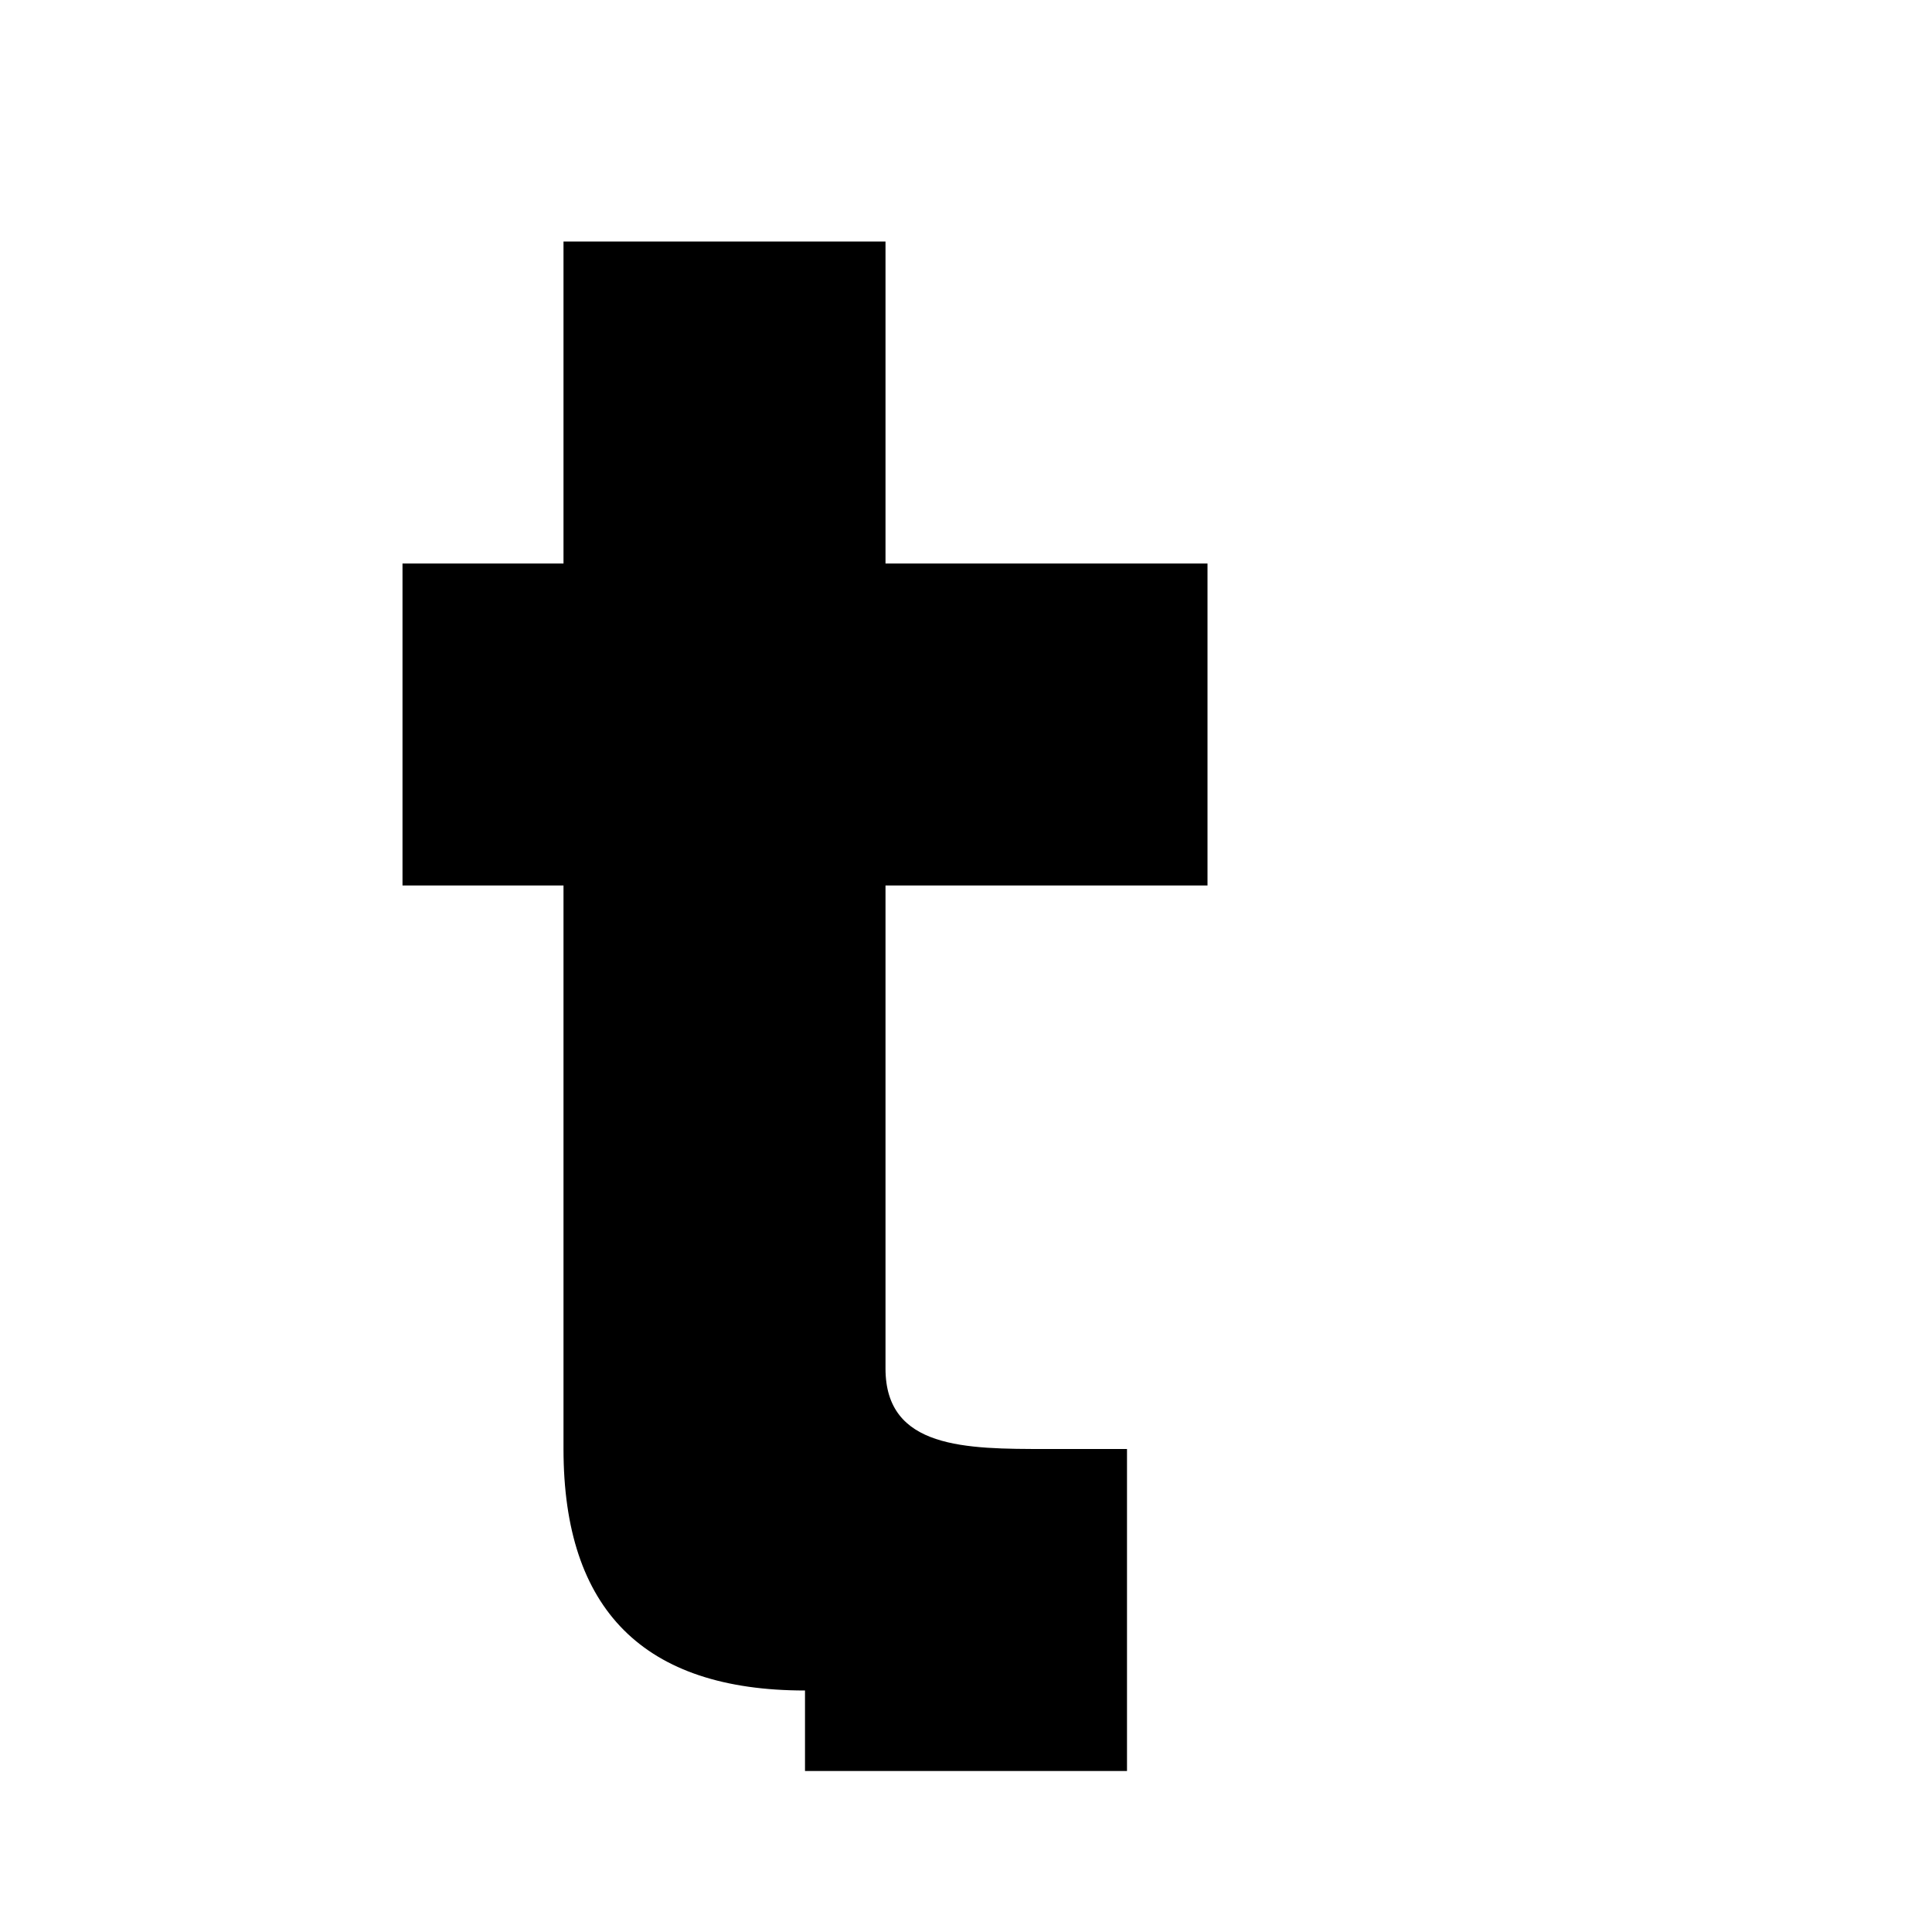
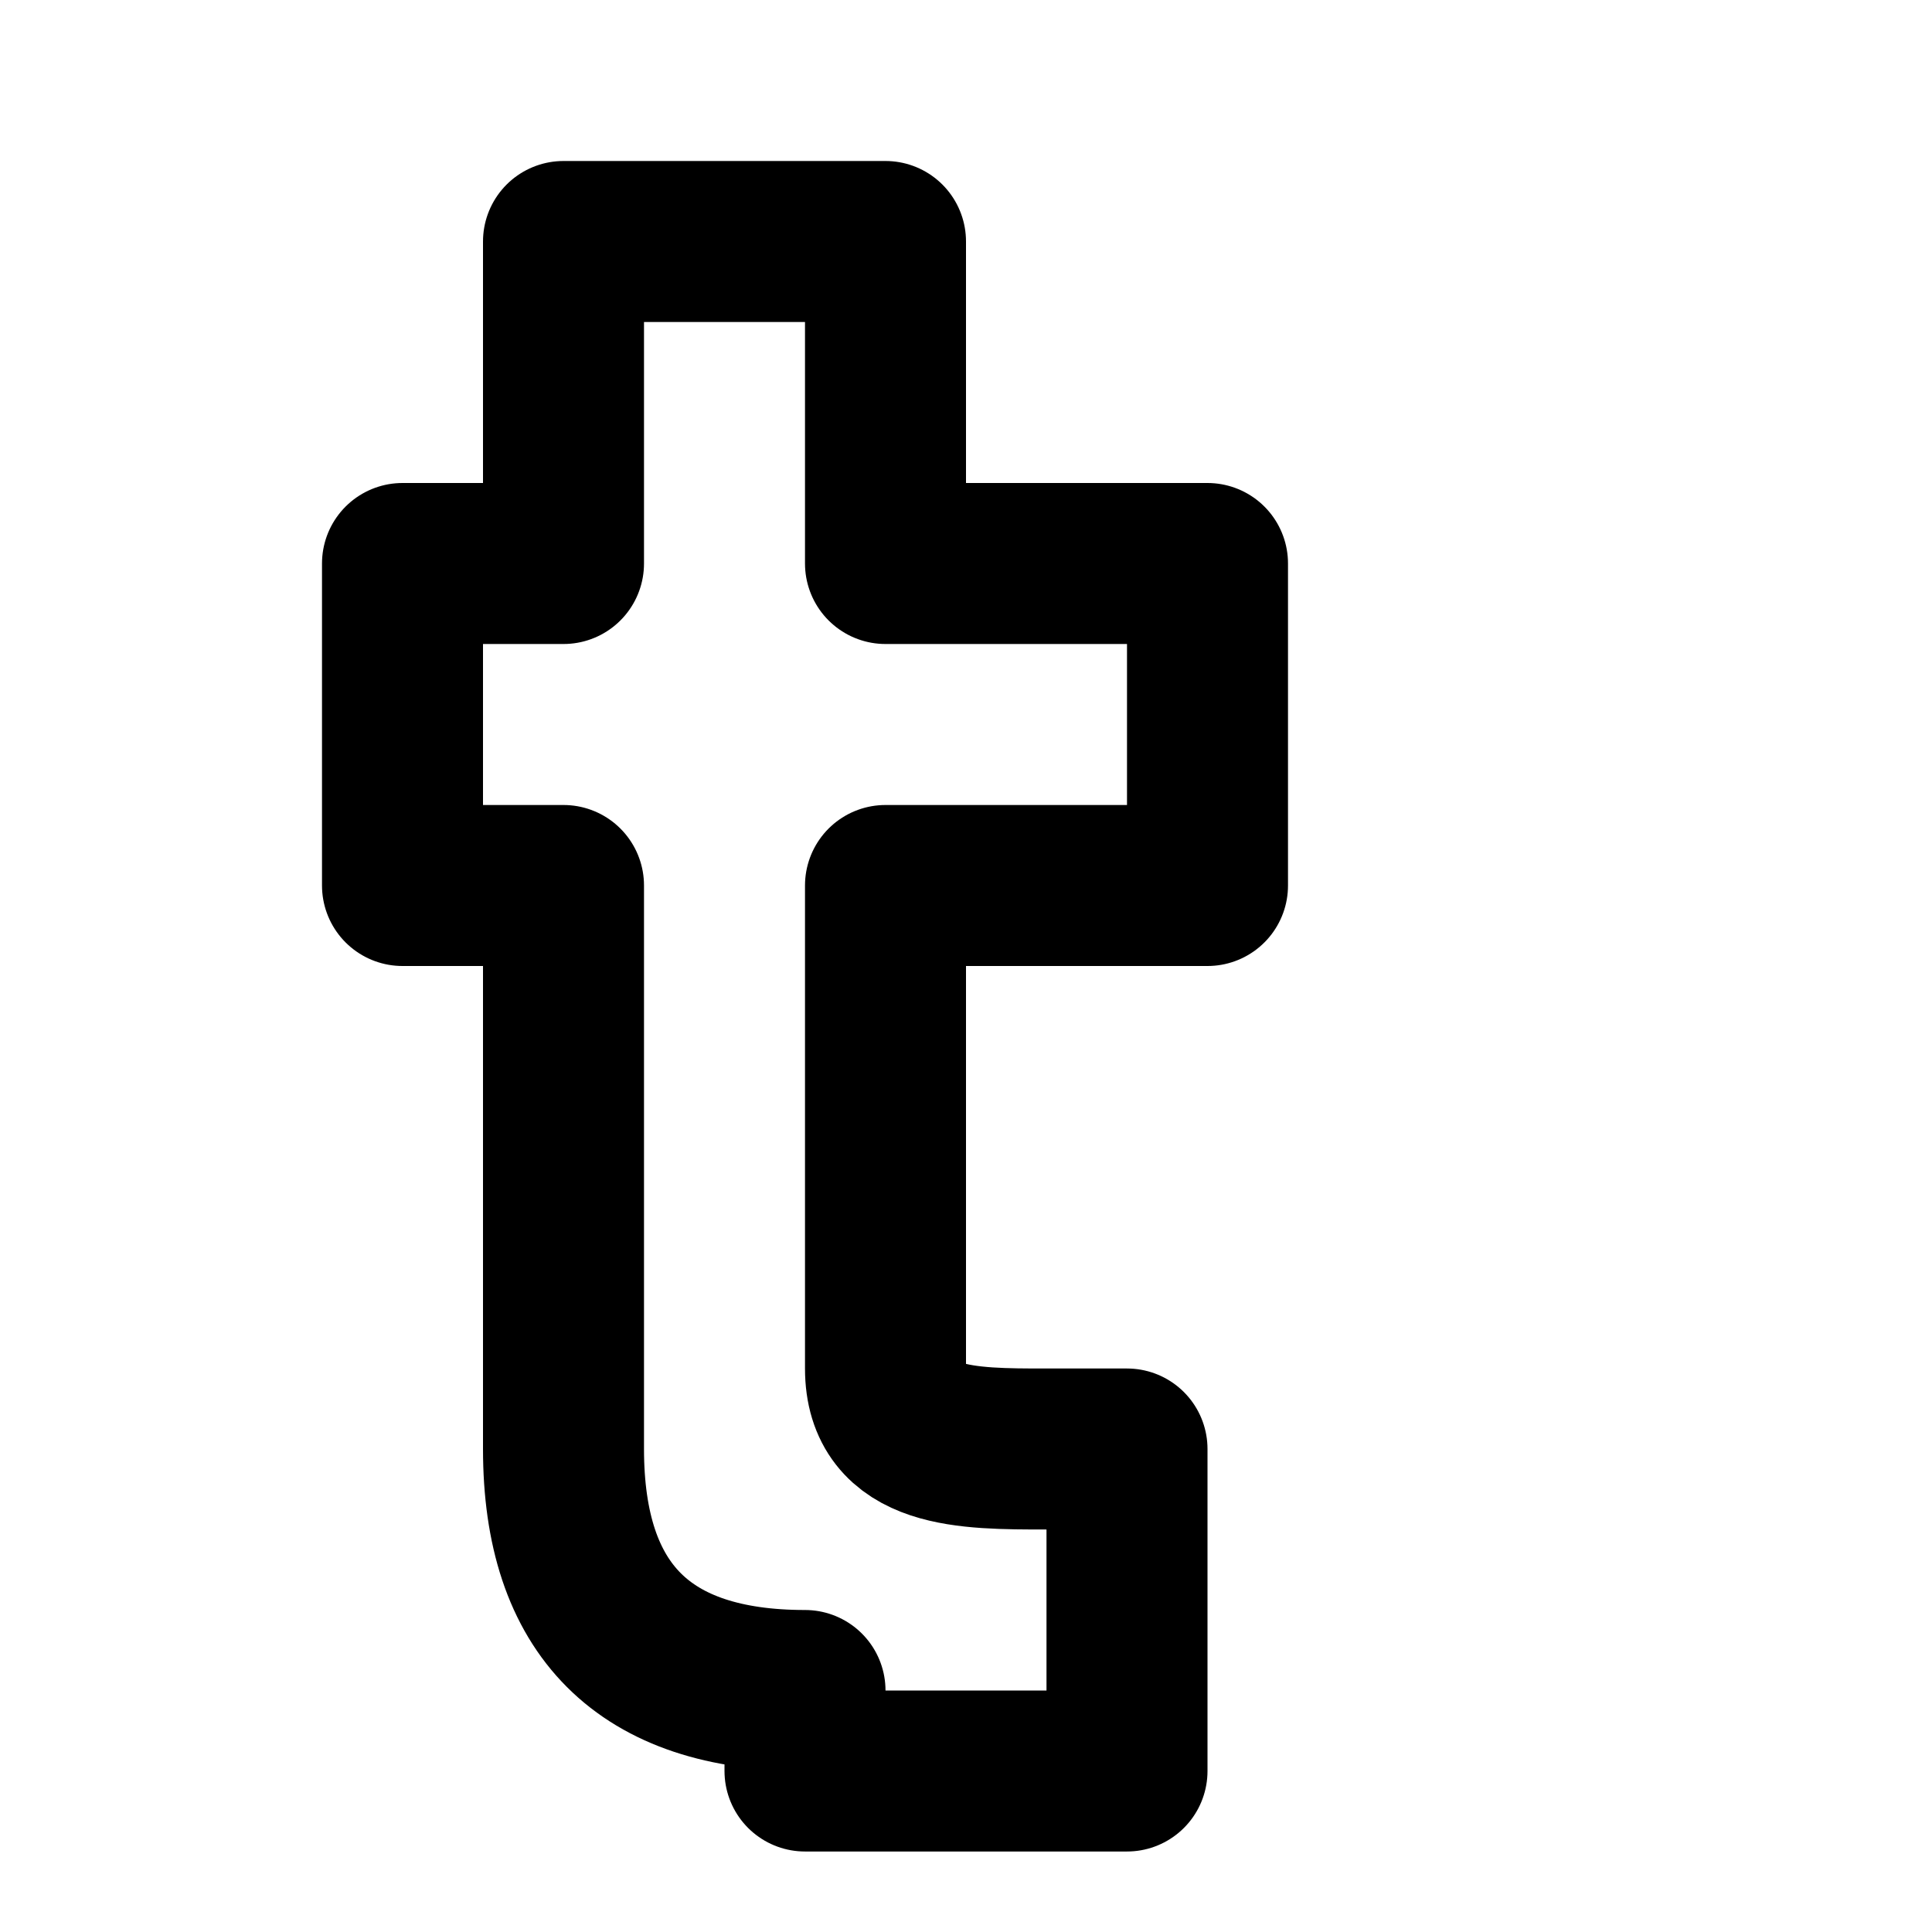
<svg xmlns="http://www.w3.org/2000/svg" viewBox="0 0 24 24" fill="none" stroke="currentColor" stroke-width="2" stroke-linecap="round" stroke-linejoin="round">
-   <path d="M10 21c-2 0-3-1-3-3v-7H5V7h2V3h4v4h4v4h-4v6c0 1 1 1 2 1h1v4h-4z" fill="currentColor" stroke="none" />
+   <path d="M10 21c-2 0-3-1-3-3v-7H5V7h2V3h4v4h4v4h-4v6c0 1 1 1 2 1h1v4h-4z" />
</svg>
